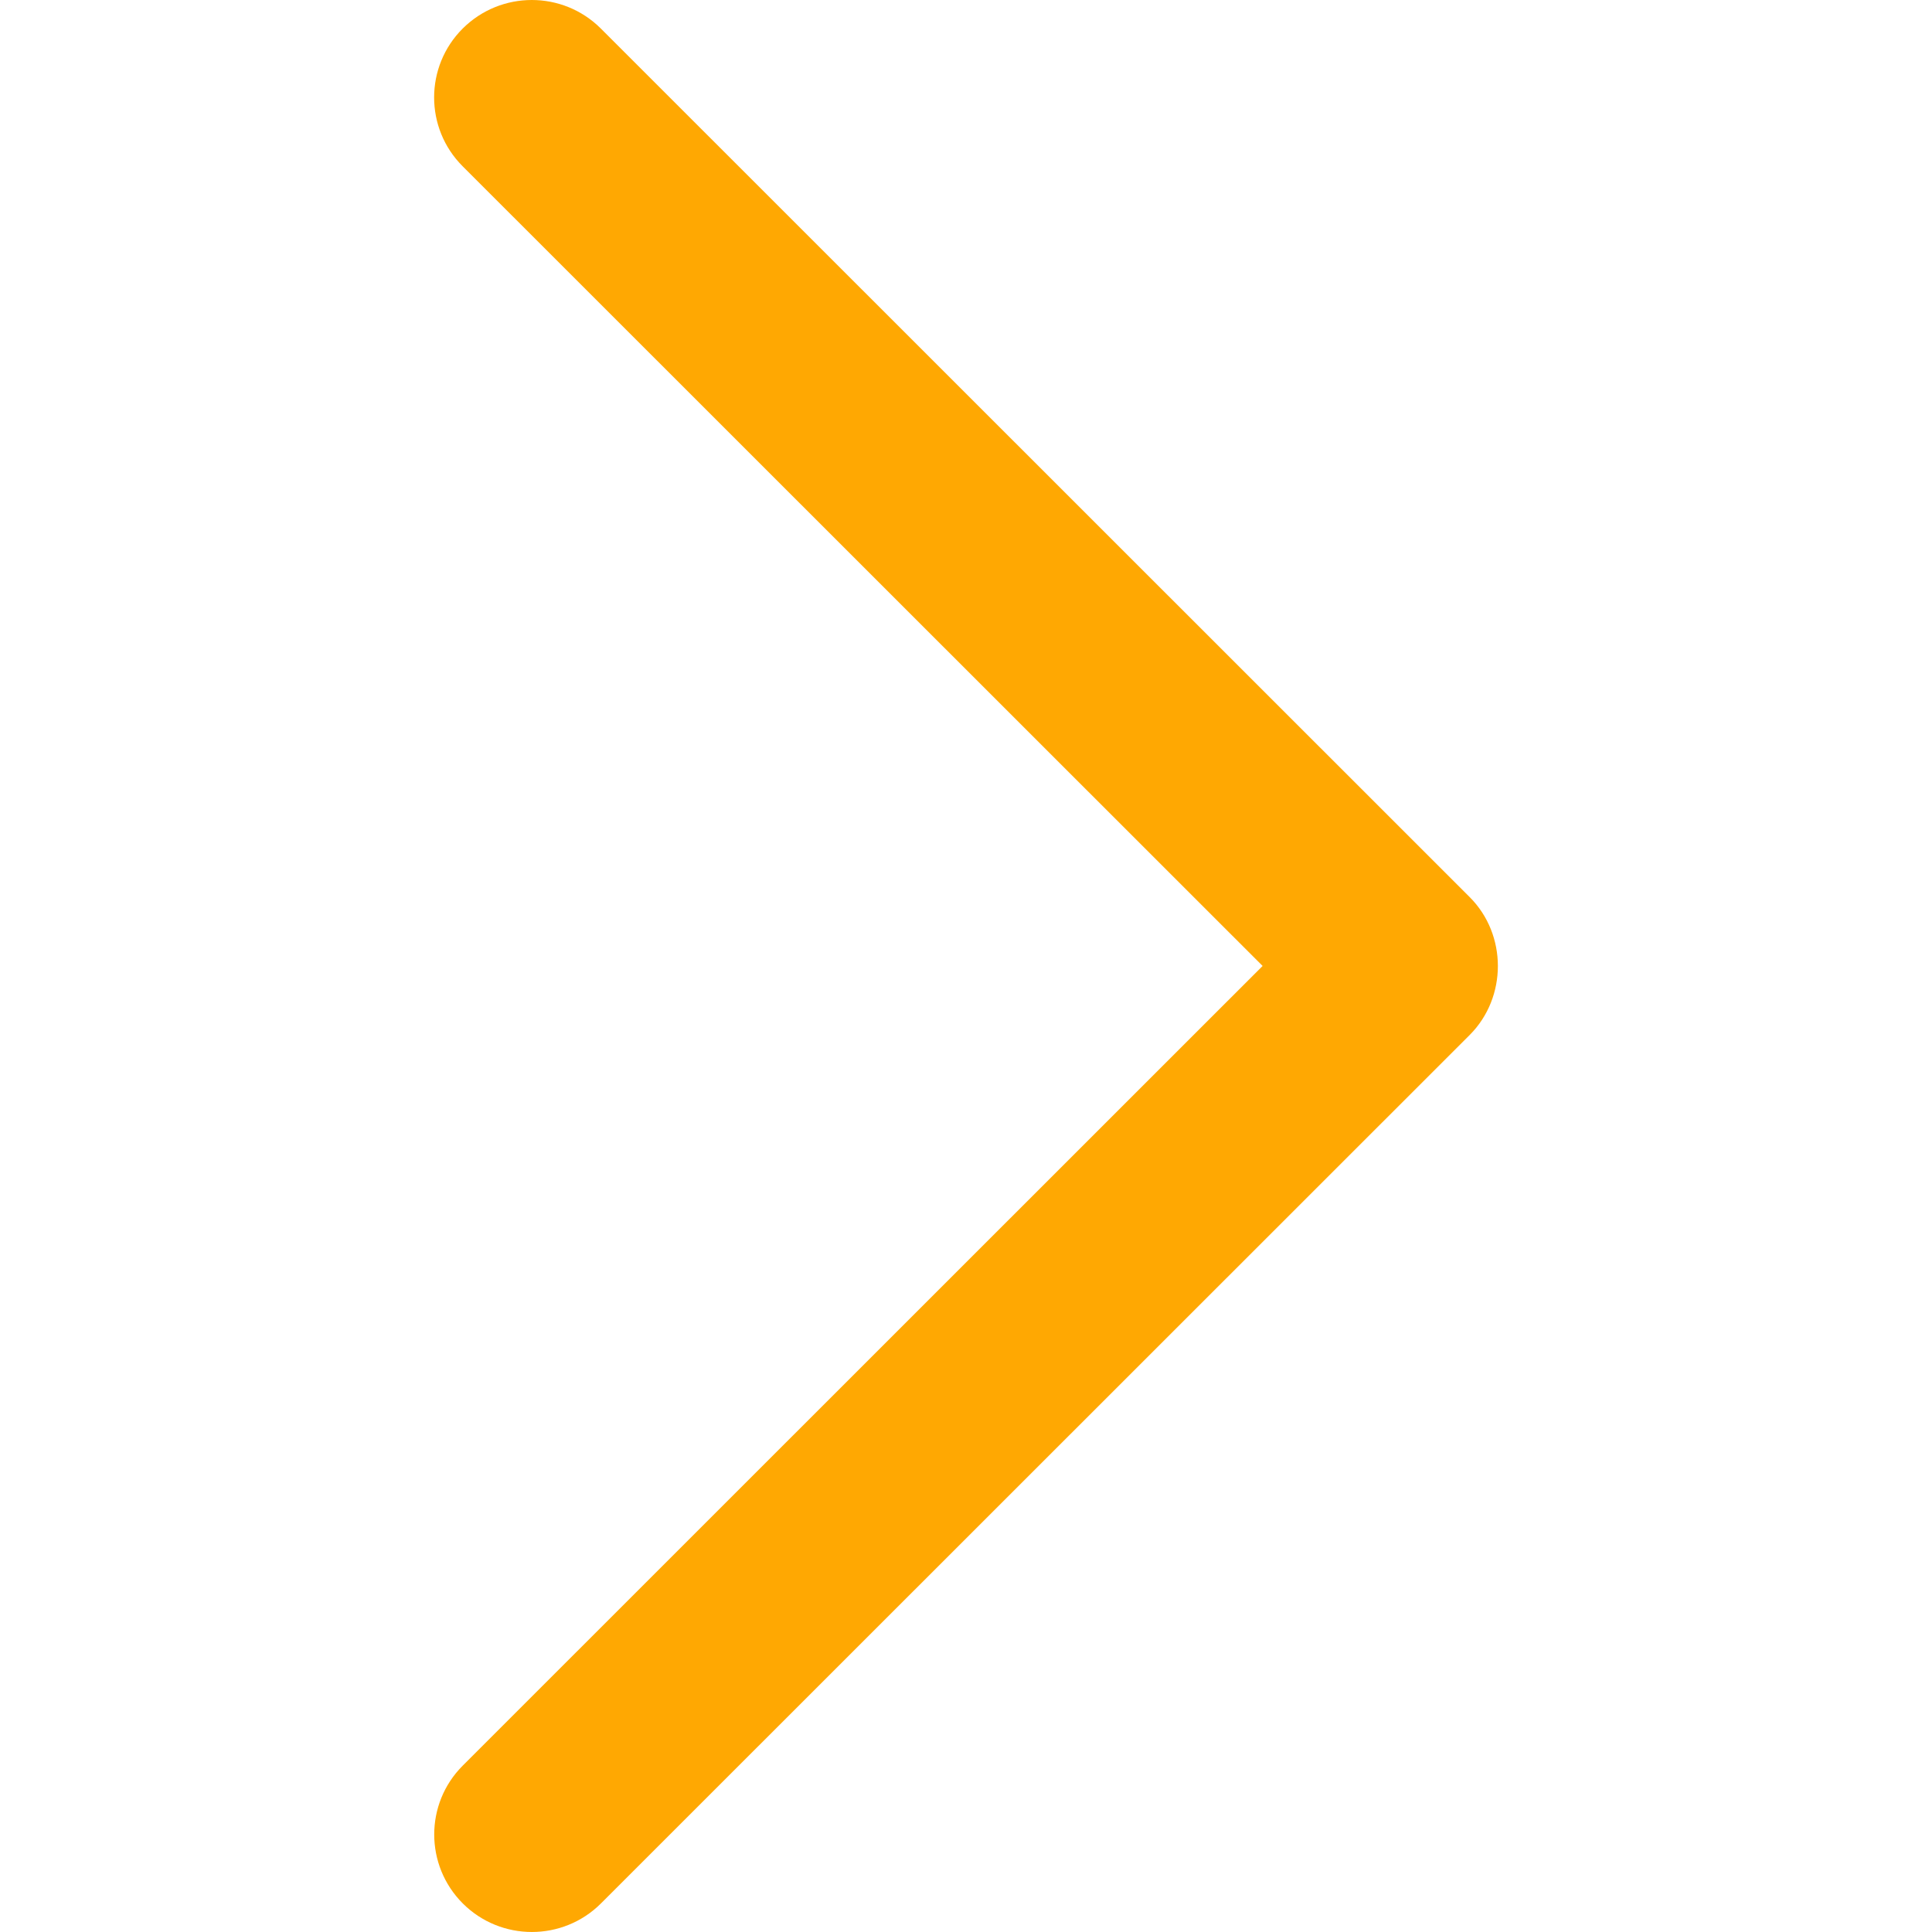
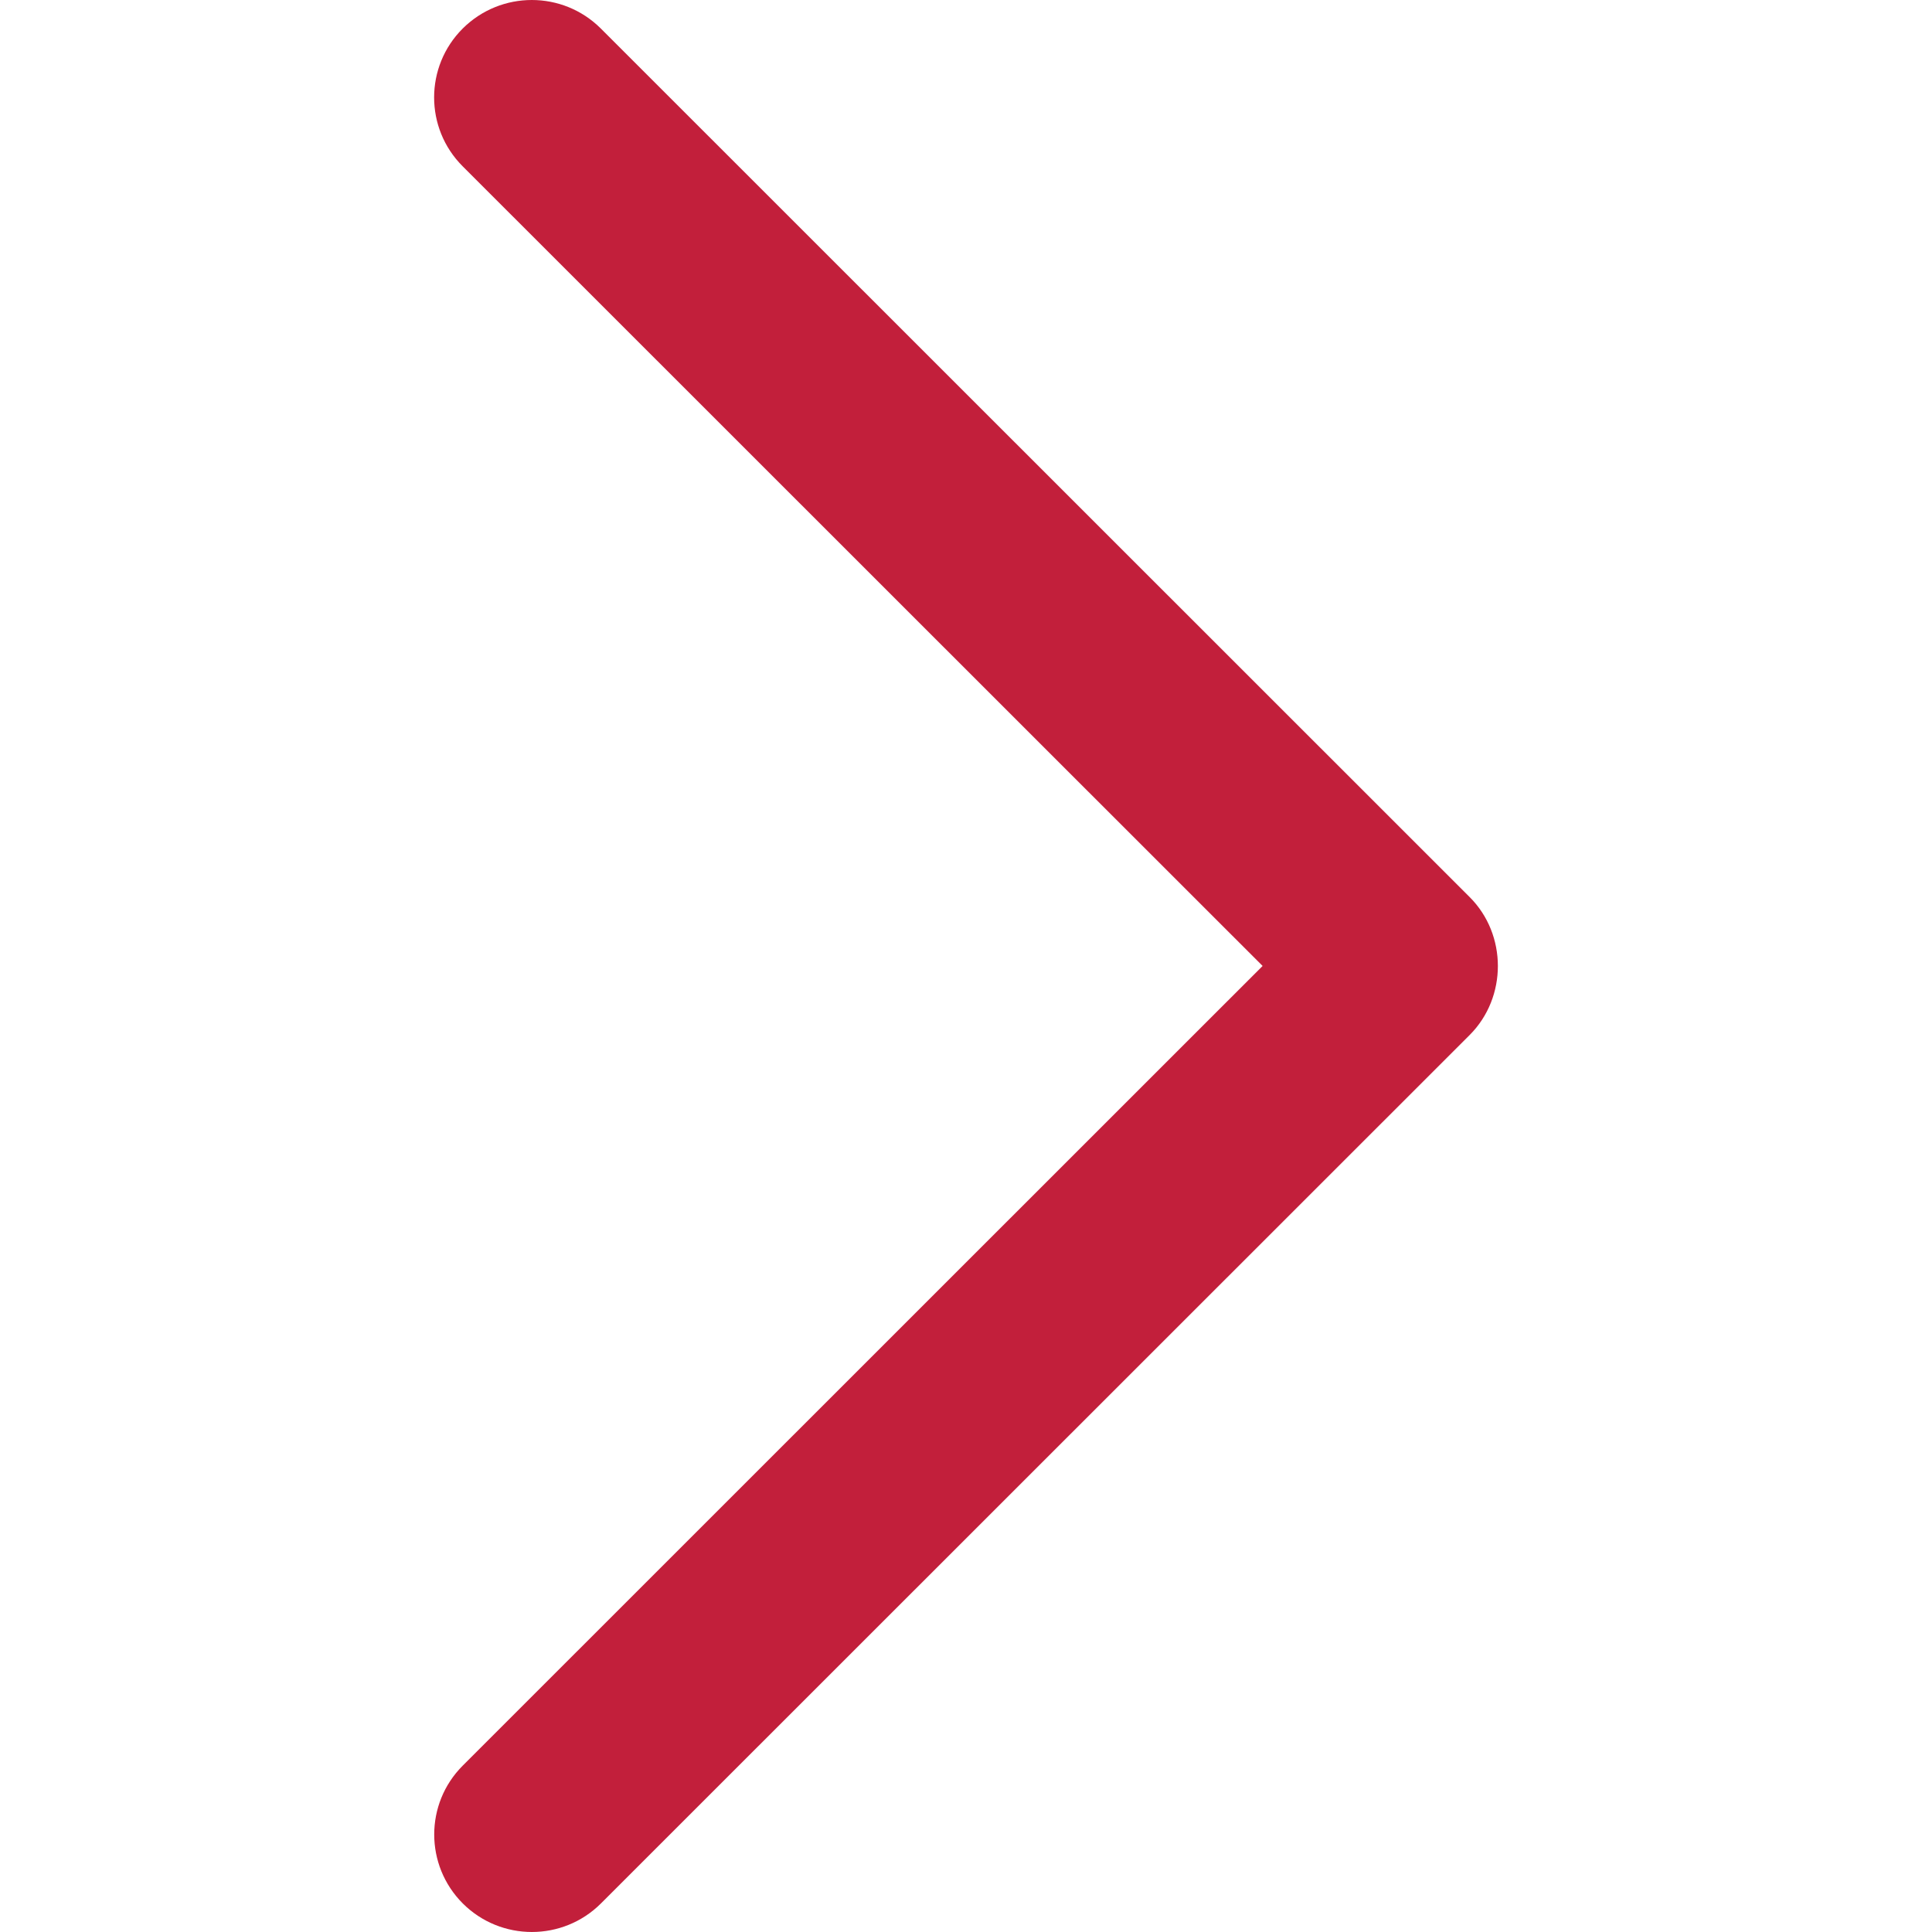
<svg xmlns="http://www.w3.org/2000/svg" version="1.1" id="Capa_1" x="0px" y="0px" viewBox="0 0 240.823 240.823" style="enable-background:new 0 0 240.823 240.823;" xml:space="preserve" width="512px" height="512px">
  <g>
-     <path id="Chevron_Right_1_" d="M183.189,111.816L74.892,3.555c-4.752-4.74-12.451-4.74-17.215,0c-4.752,4.74-4.752,12.439,0,17.179   l99.707,99.671l-99.695,99.671c-4.752,4.74-4.752,12.439,0,17.191c4.752,4.74,12.463,4.74,17.215,0l108.297-108.261   C187.881,124.315,187.881,116.495,183.189,111.816z" fill="#ffa802" />
+     <path id="Chevron_Right_1_" d="M183.189,111.816L74.892,3.555c-4.752-4.74-12.451-4.74-17.215,0c-4.752,4.74-4.752,12.439,0,17.179   l99.707,99.671l-99.695,99.671c-4.752,4.74-4.752,12.439,0,17.191c4.752,4.74,12.463,4.74,17.215,0l108.297-108.261   C187.881,124.315,187.881,116.495,183.189,111.816z" fill="#c21f3b" />
    <g>
	</g>
    <g>
	</g>
    <g>
	</g>
    <g>
	</g>
    <g>
	</g>
    <g>
	</g>
  </g>
  <g>
</g>
  <g>
</g>
  <g>
</g>
  <g>
</g>
  <g>
</g>
  <g>
</g>
  <g>
</g>
  <g>
</g>
  <g>
</g>
  <g>
</g>
  <g>
</g>
  <g>
</g>
  <g>
</g>
  <g>
</g>
  <g>
</g>
</svg>
